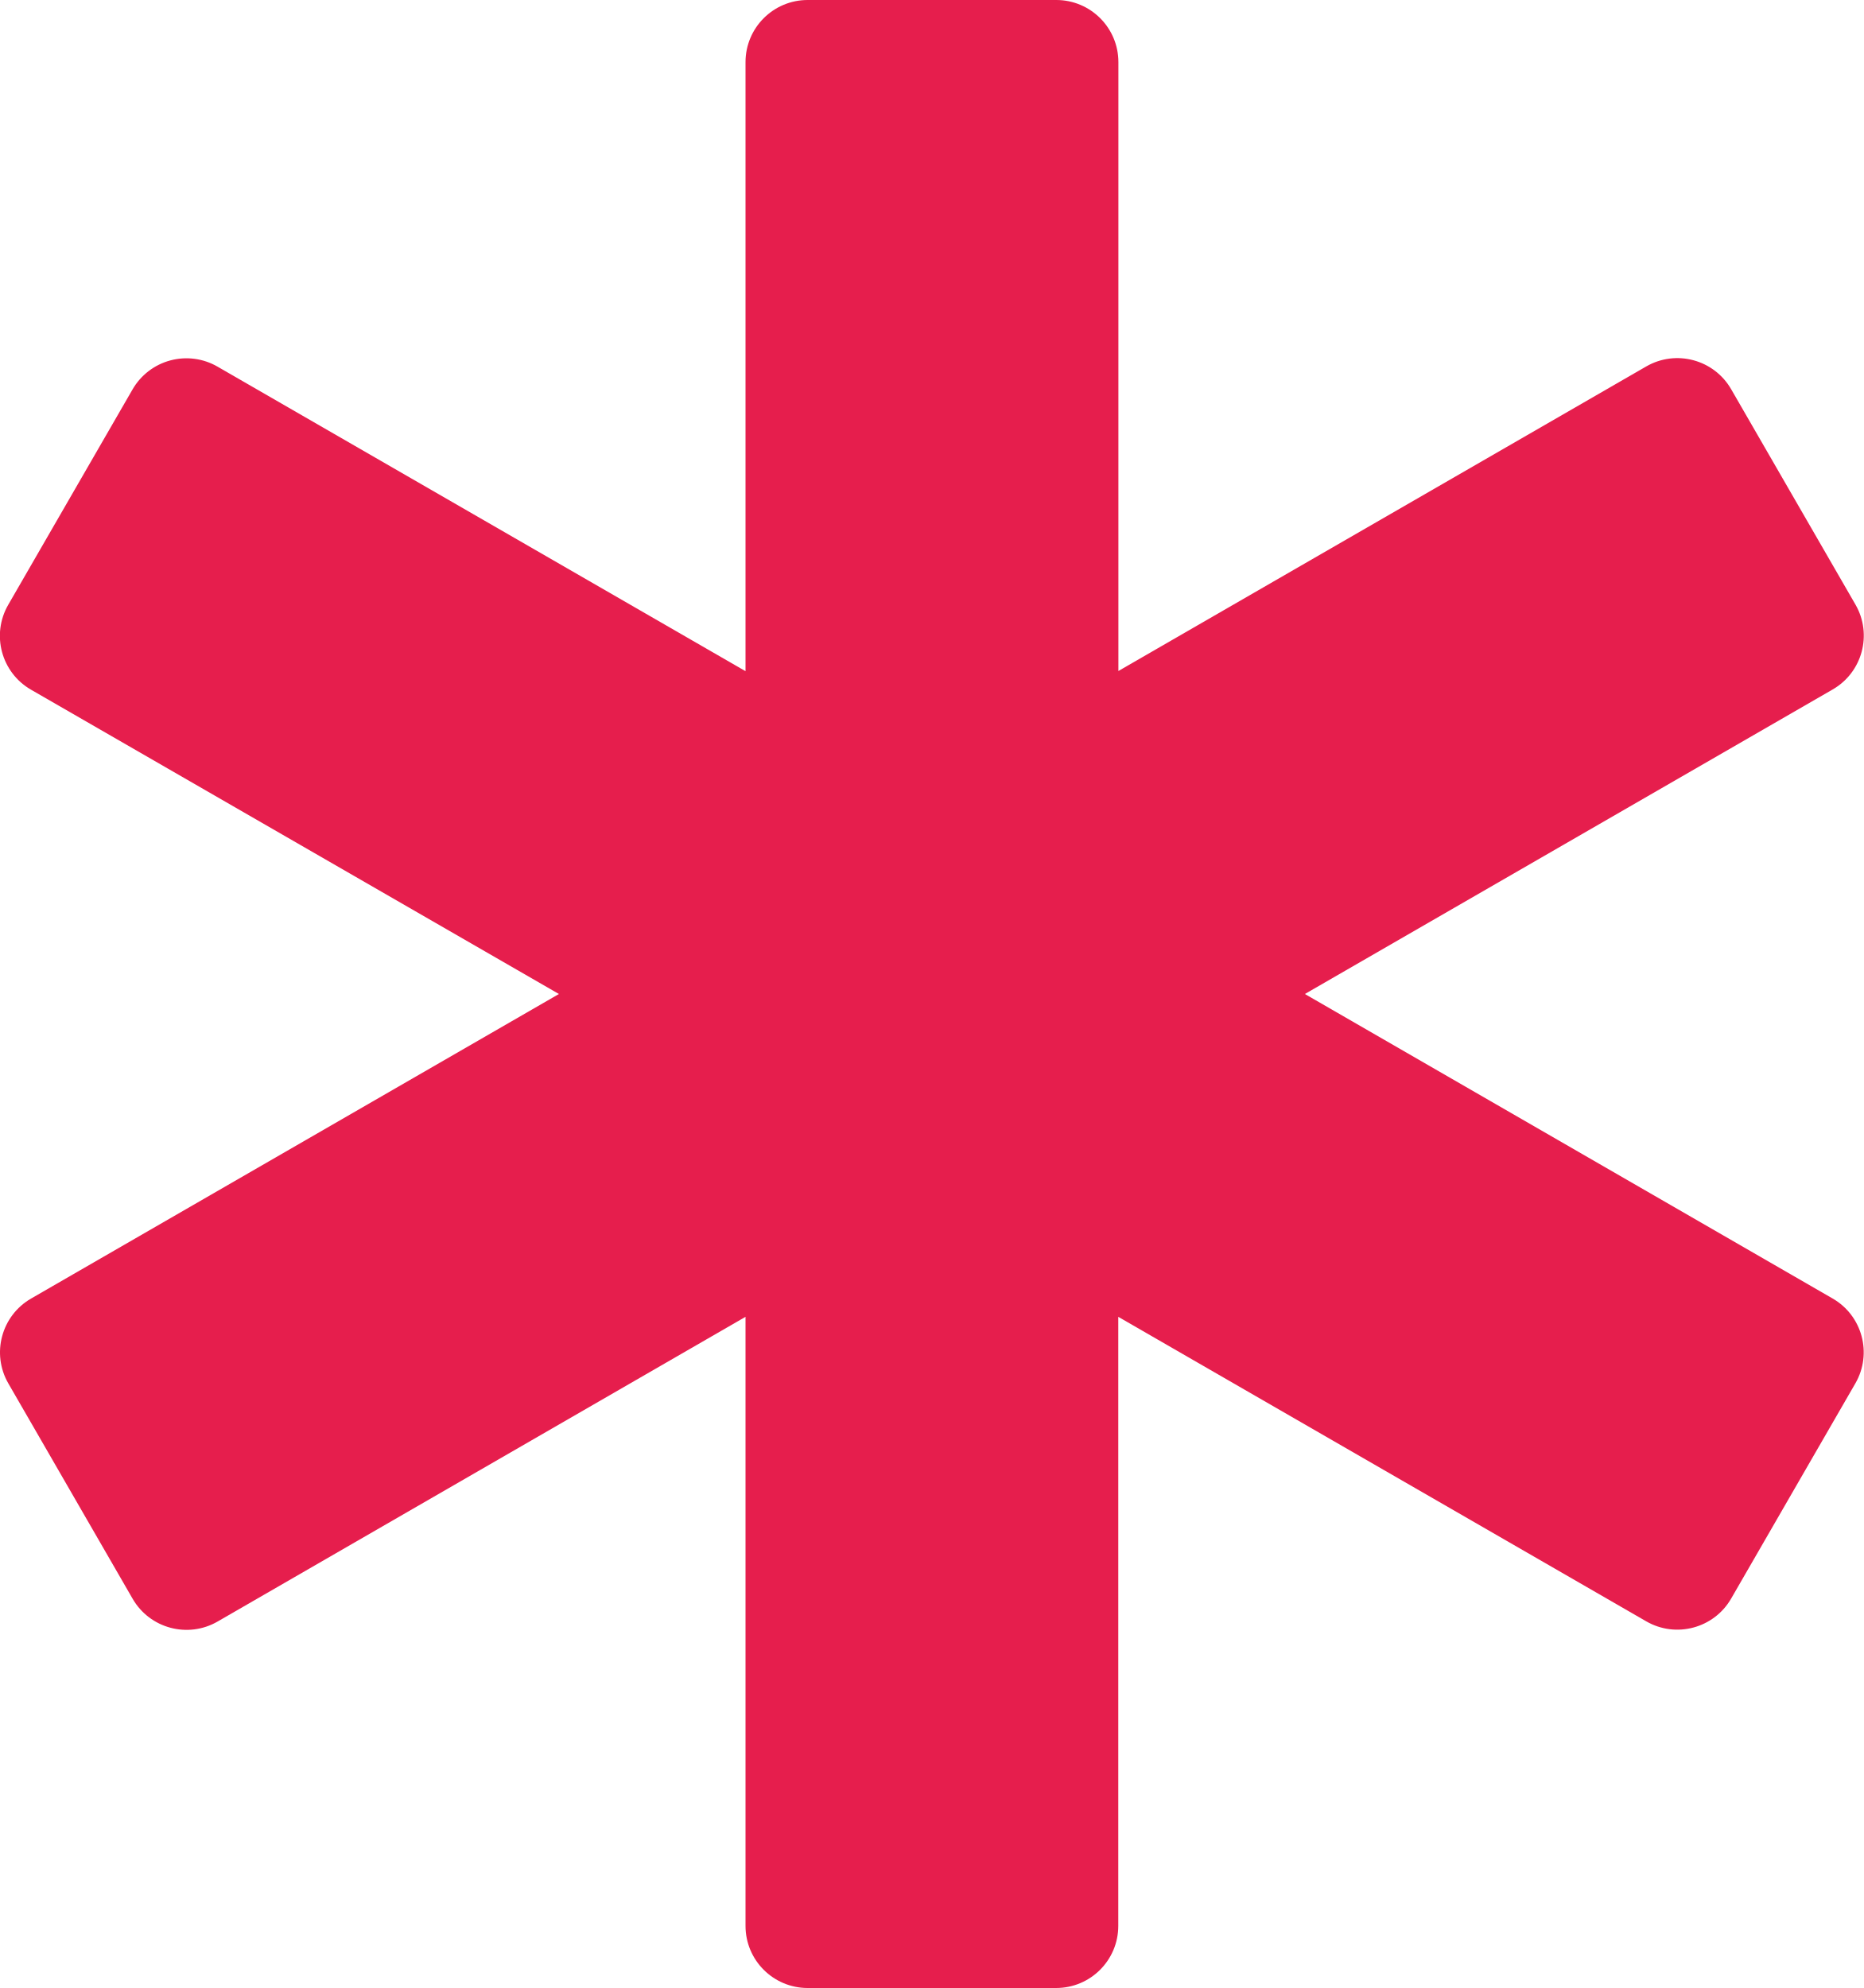
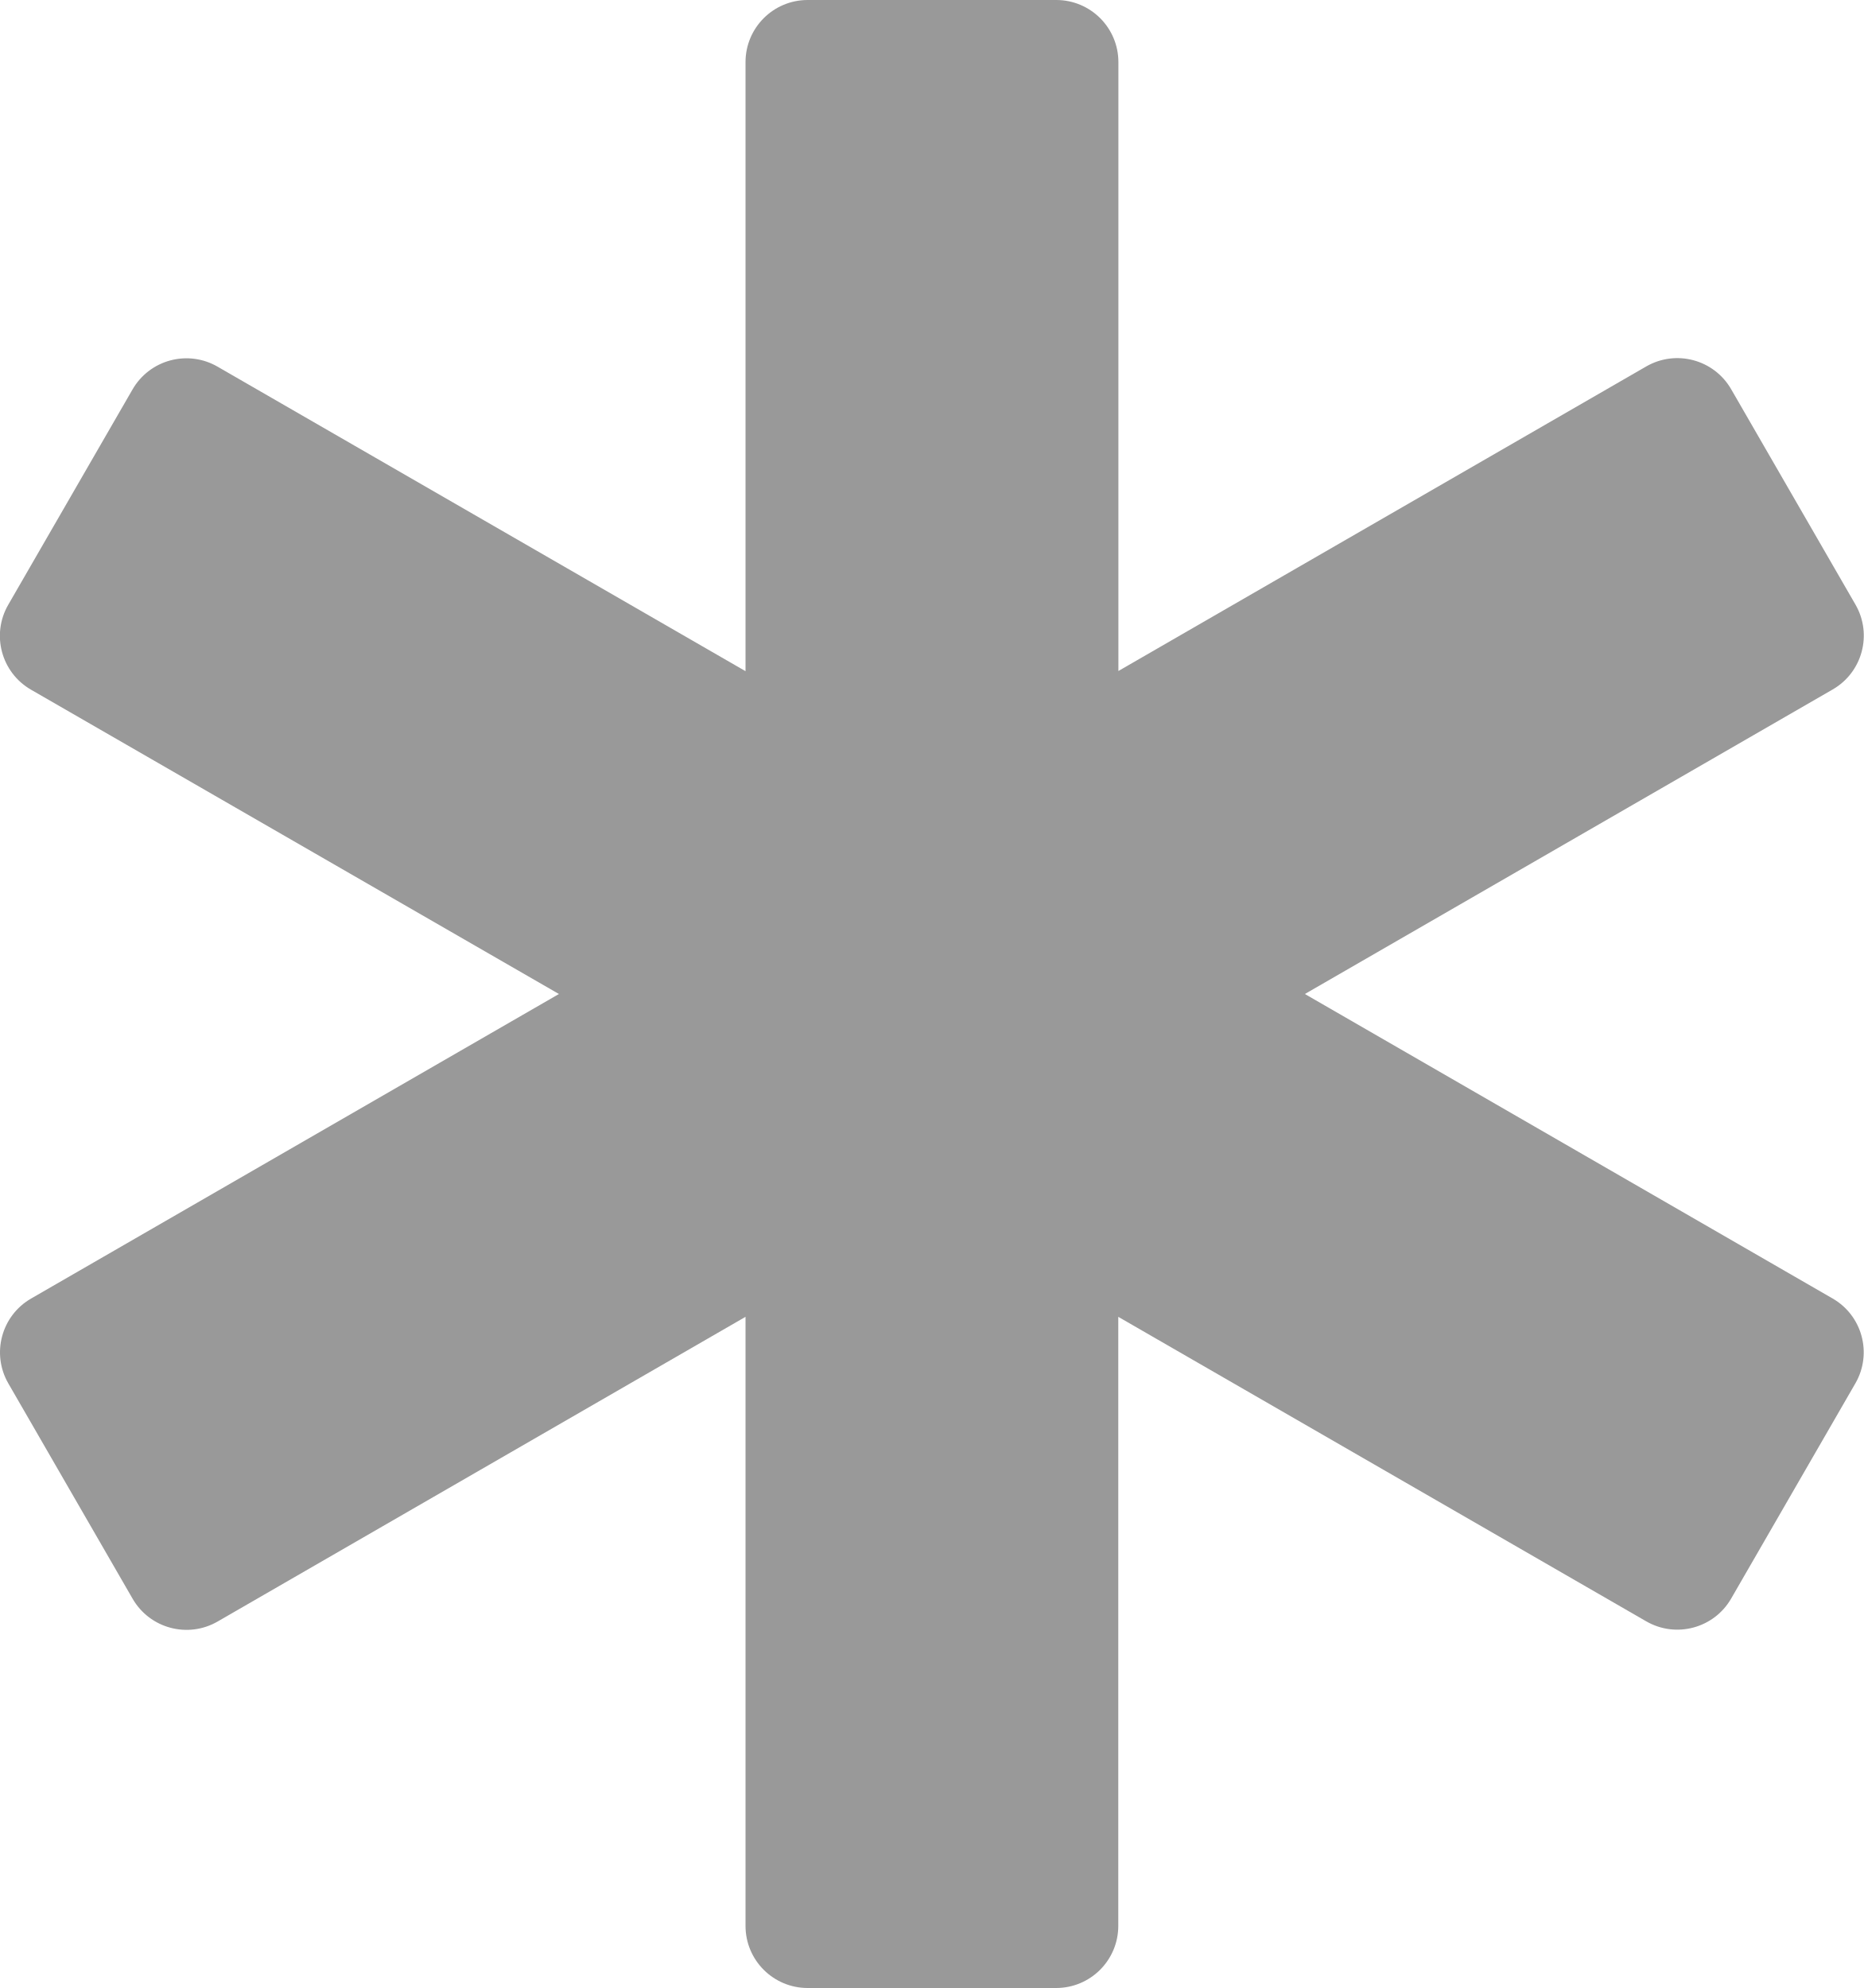
<svg xmlns="http://www.w3.org/2000/svg" width="33.75" height="36" viewBox="0 0 33.75 36">
-   <path d="M33.187,23.515,23.629,18l9.558-5.515a1.125,1.125,0,0,0,.412-1.537l-2.251-3.9a1.126,1.126,0,0,0-1.538-.412l-9.558,5.515V1.125A1.125,1.125,0,0,0,19.126,0h-4.5A1.125,1.125,0,0,0,13.5,1.125V12.154L3.94,6.64A1.126,1.126,0,0,0,2.4,7.052l-2.251,3.9a1.125,1.125,0,0,0,.412,1.537L10.121,18,.563,23.515a1.125,1.125,0,0,0-.412,1.537l2.251,3.9a1.127,1.127,0,0,0,1.538.412L13.5,23.846V34.875A1.125,1.125,0,0,0,14.624,36h4.5a1.125,1.125,0,0,0,1.126-1.125V23.846L29.81,29.36a1.126,1.126,0,0,0,1.538-.412l2.251-3.9A1.124,1.124,0,0,0,33.187,23.515Z" transform="translate(0)" fill="#e61e4d" />
+   <path d="M33.187,23.515,23.629,18l9.558-5.515a1.125,1.125,0,0,0,.412-1.537l-2.251-3.9a1.126,1.126,0,0,0-1.538-.412l-9.558,5.515V1.125A1.125,1.125,0,0,0,19.126,0h-4.5A1.125,1.125,0,0,0,13.5,1.125V12.154L3.94,6.64A1.126,1.126,0,0,0,2.4,7.052l-2.251,3.9a1.125,1.125,0,0,0,.412,1.537L10.121,18,.563,23.515a1.125,1.125,0,0,0-.412,1.537l2.251,3.9a1.127,1.127,0,0,0,1.538.412L13.5,23.846V34.875A1.125,1.125,0,0,0,14.624,36h4.5a1.125,1.125,0,0,0,1.126-1.125V23.846L29.81,29.36a1.126,1.126,0,0,0,1.538-.412l2.251-3.9A1.124,1.124,0,0,0,33.187,23.515Z" transform="translate(0)" fill="#999" />
</svg>
